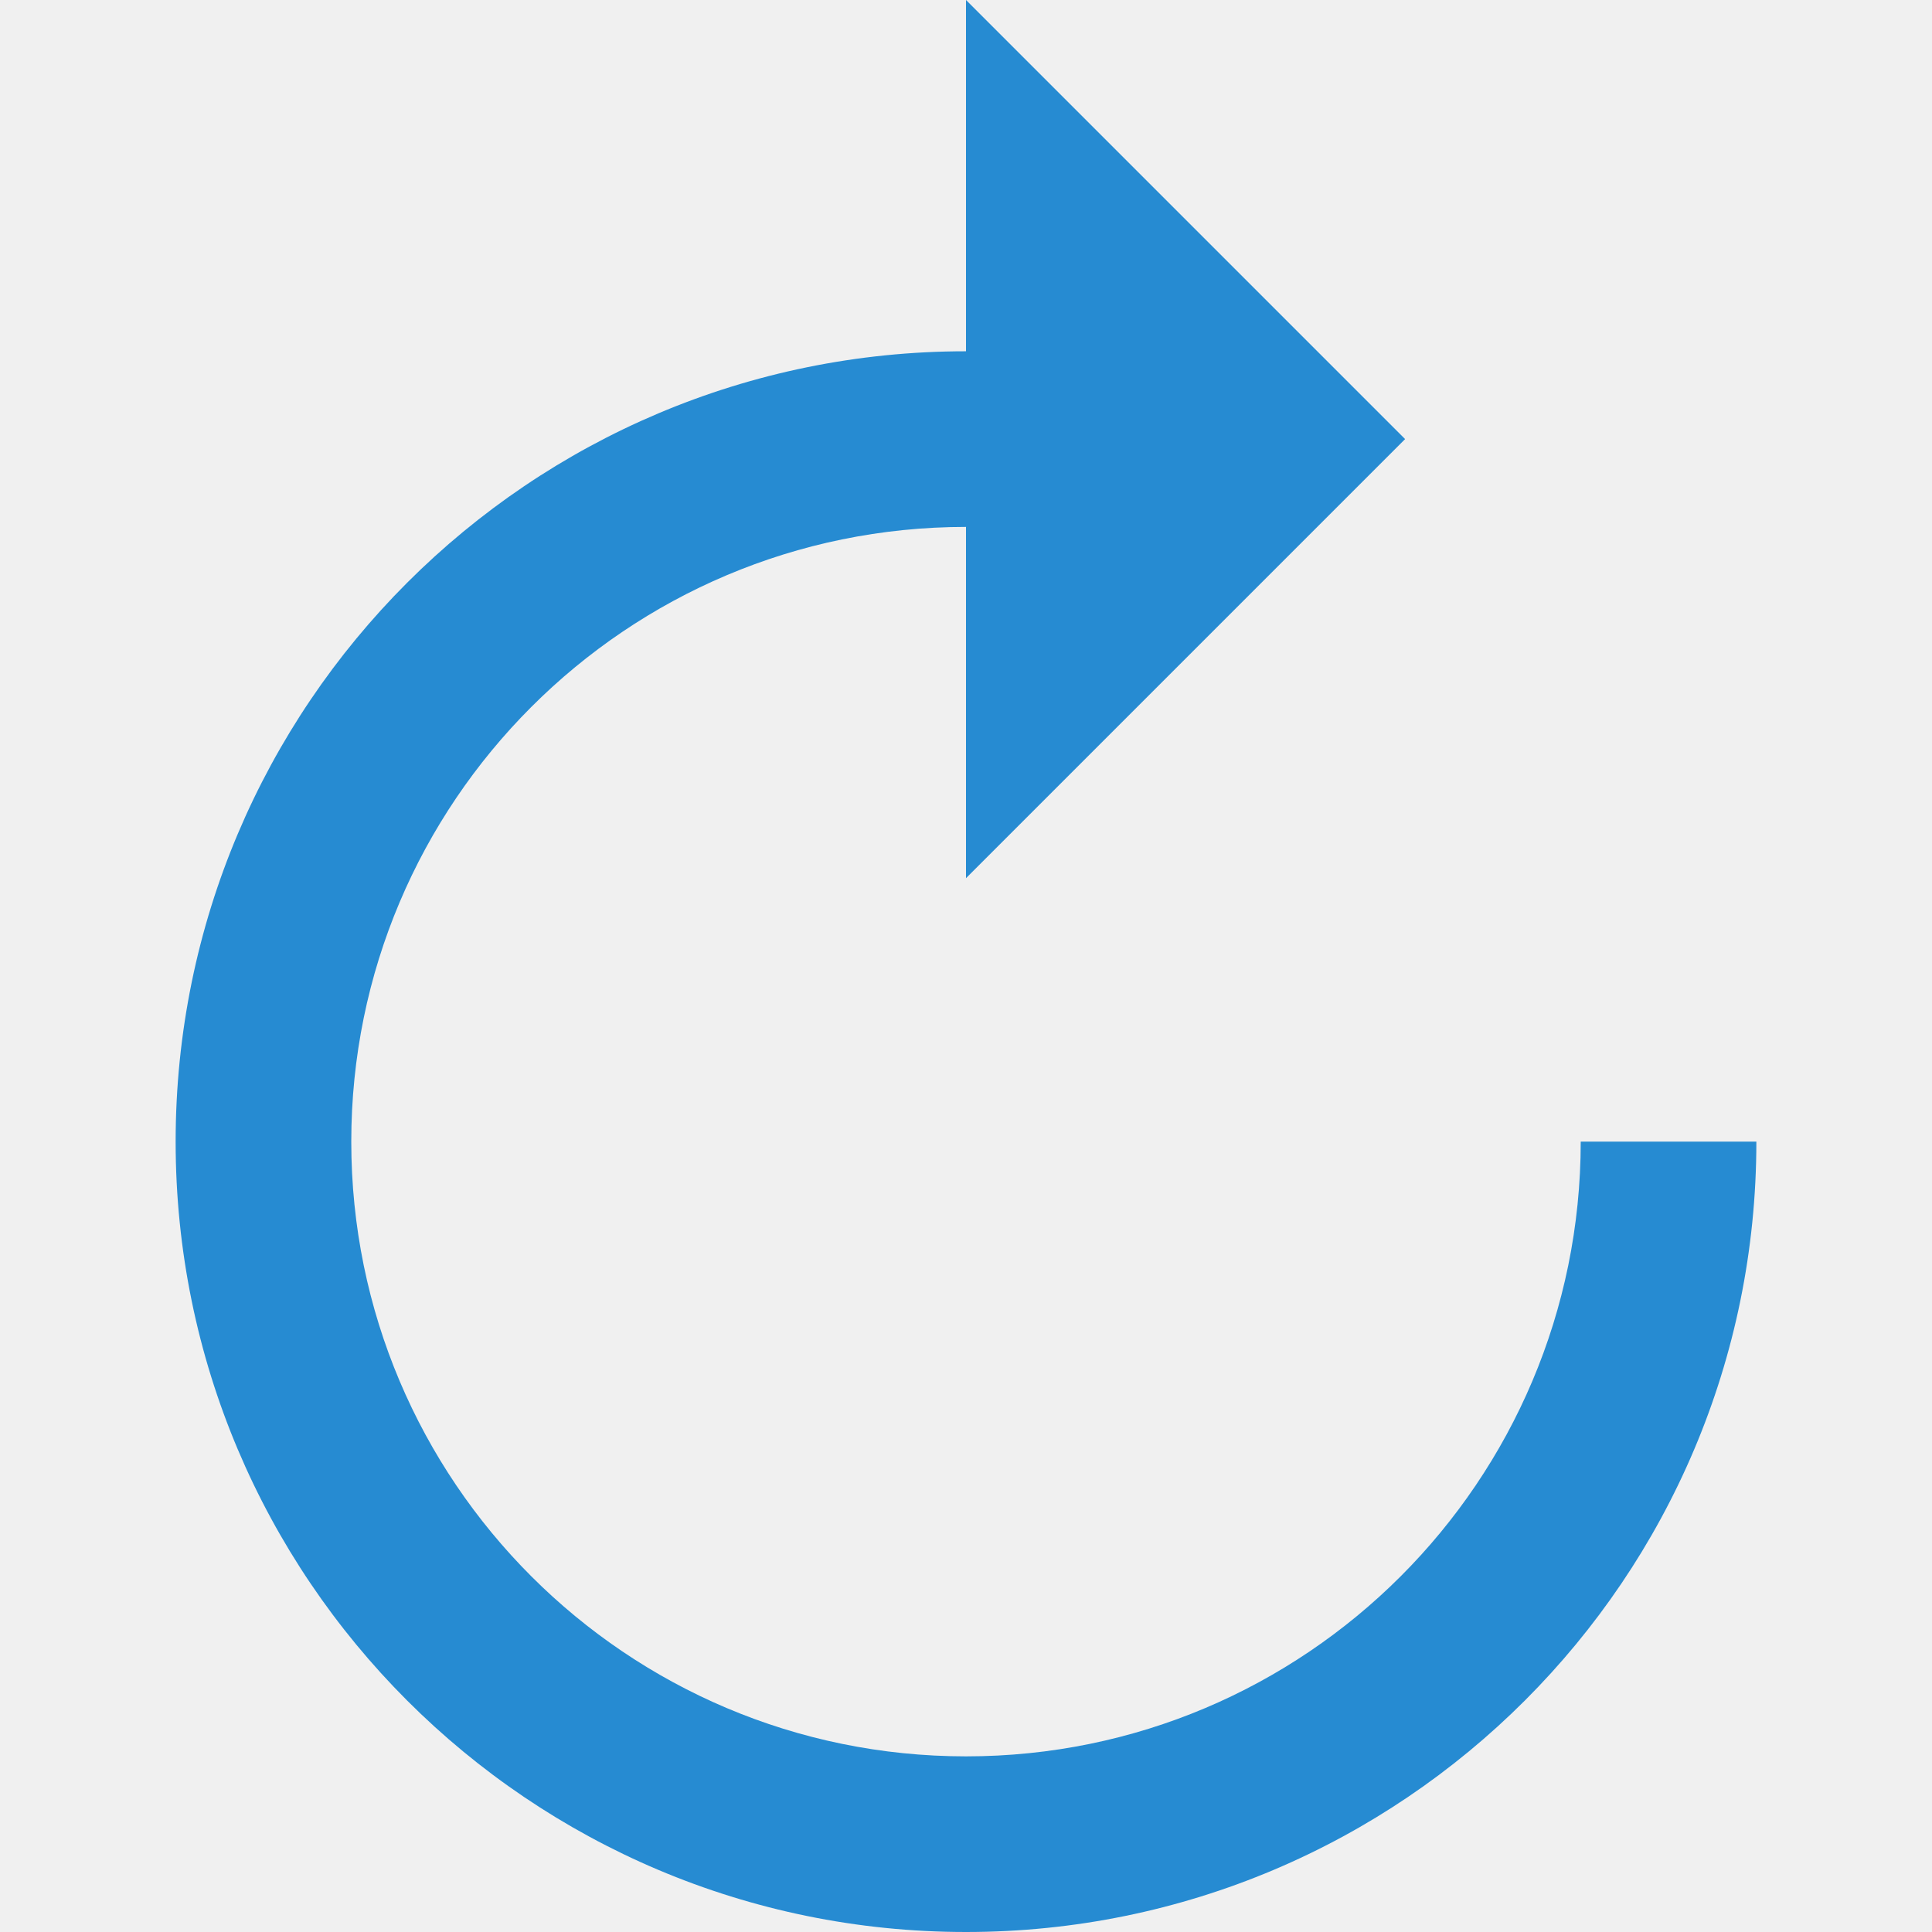
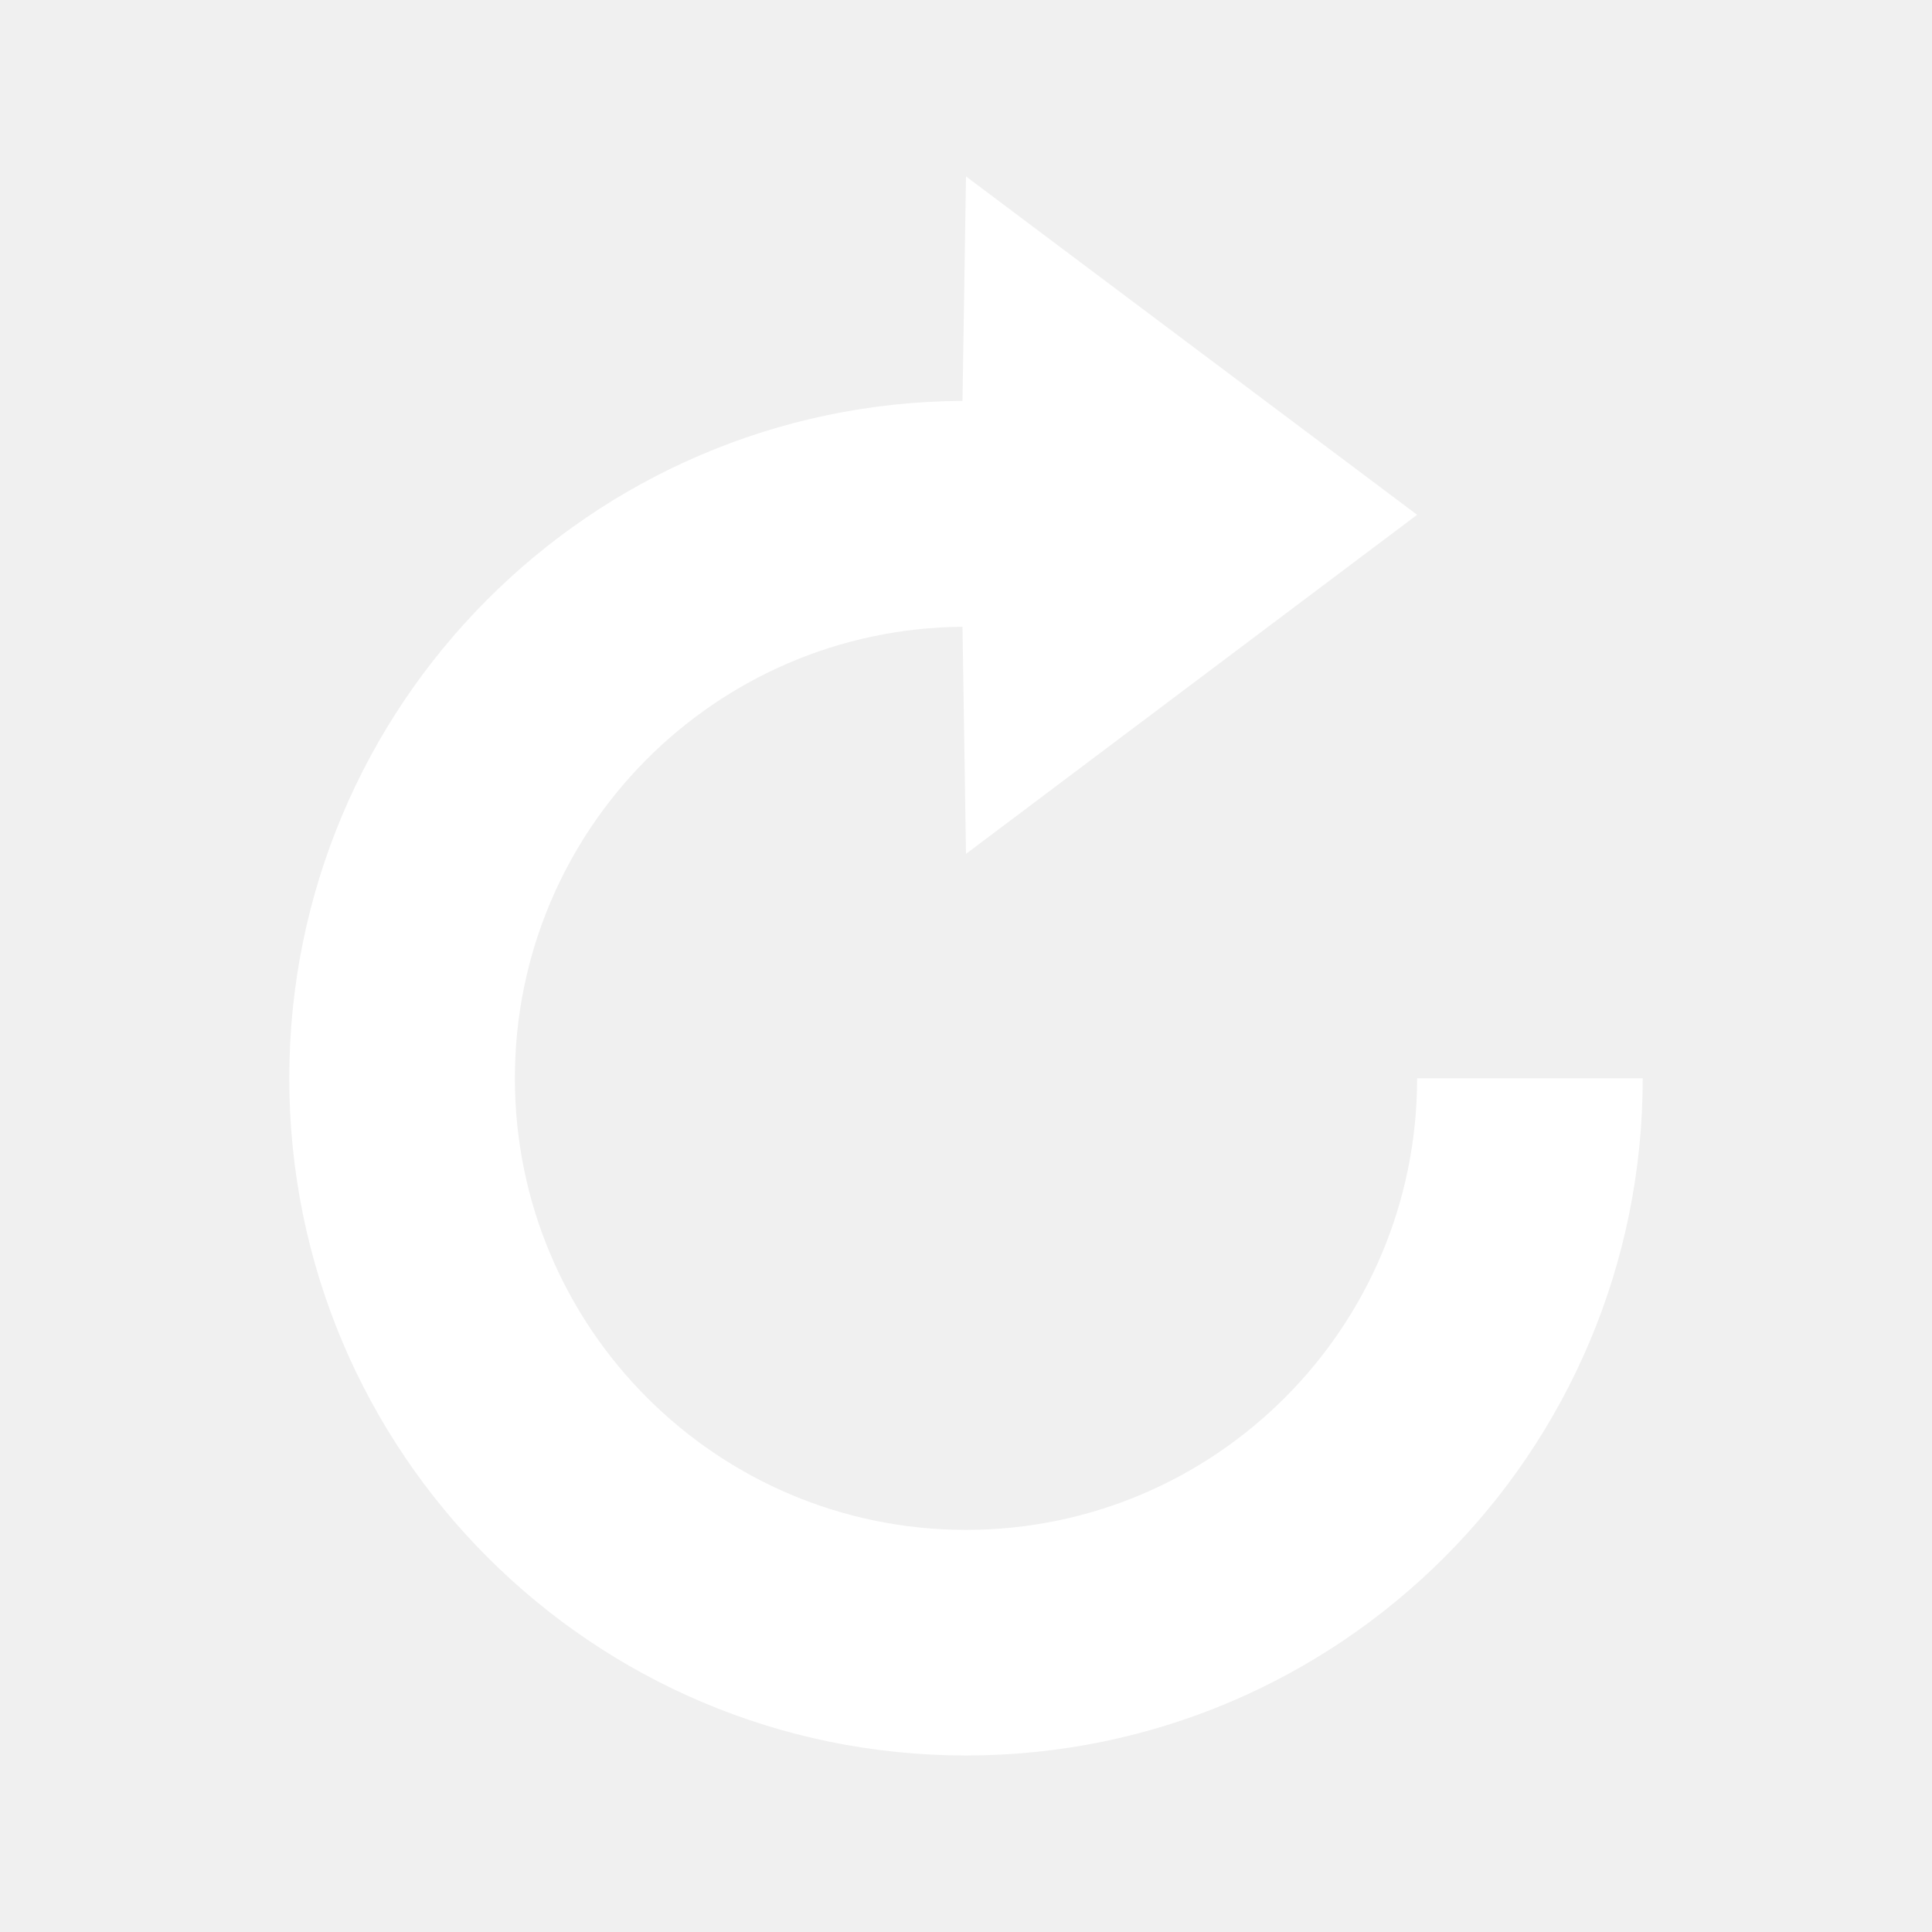
- <svg xmlns="http://www.w3.org/2000/svg" width="22" height="22" viewBox="0 0 22 22">
-   <g style="fill:#268bd2">
-     <path style="fill-rule:evenodd" d="M 2,13 C 2,8.029 6.029,4 11,4 l 0,2 c -3.866,0 -7,3.134 -7,7 0,3.866 3.134,7 7,7 3.866,0 7,-3.134 7,-7 l 2,0 c 0,4.971 -4.029,9 -9,9 -4.971,0 -9,-4.029 -9,-9 z" />
-     <path d="m 11,0 0,10 5,-5 z" />
-   </g>
+ <svg xmlns="http://www.w3.org/2000/svg" width="22" height="22" viewBox="0 0 22 22" id="svg2" version="1.1">
+   <defs id="defs12" />
+   <path style="fill:#ffffff;fill-opacity:1;fill-rule:evenodd" d="m 18.706,12.279 c 0,4.259 -3.449,7.711 -7.706,7.711 -4.257,0 -7.706,-3.452 -7.706,-7.711 0,-4.247 3.429,-7.691 7.666,-7.714 l 0.04,-2.556 5.137,3.853 -5.137,3.861 -0.04,-2.586 c -2.82,0.023 -5.097,2.315 -5.097,5.142 0,2.84 2.3,5.142 5.137,5.142 2.837,0 5.137,-2.303 5.137,-5.142 z" id="path4" />
</svg>
